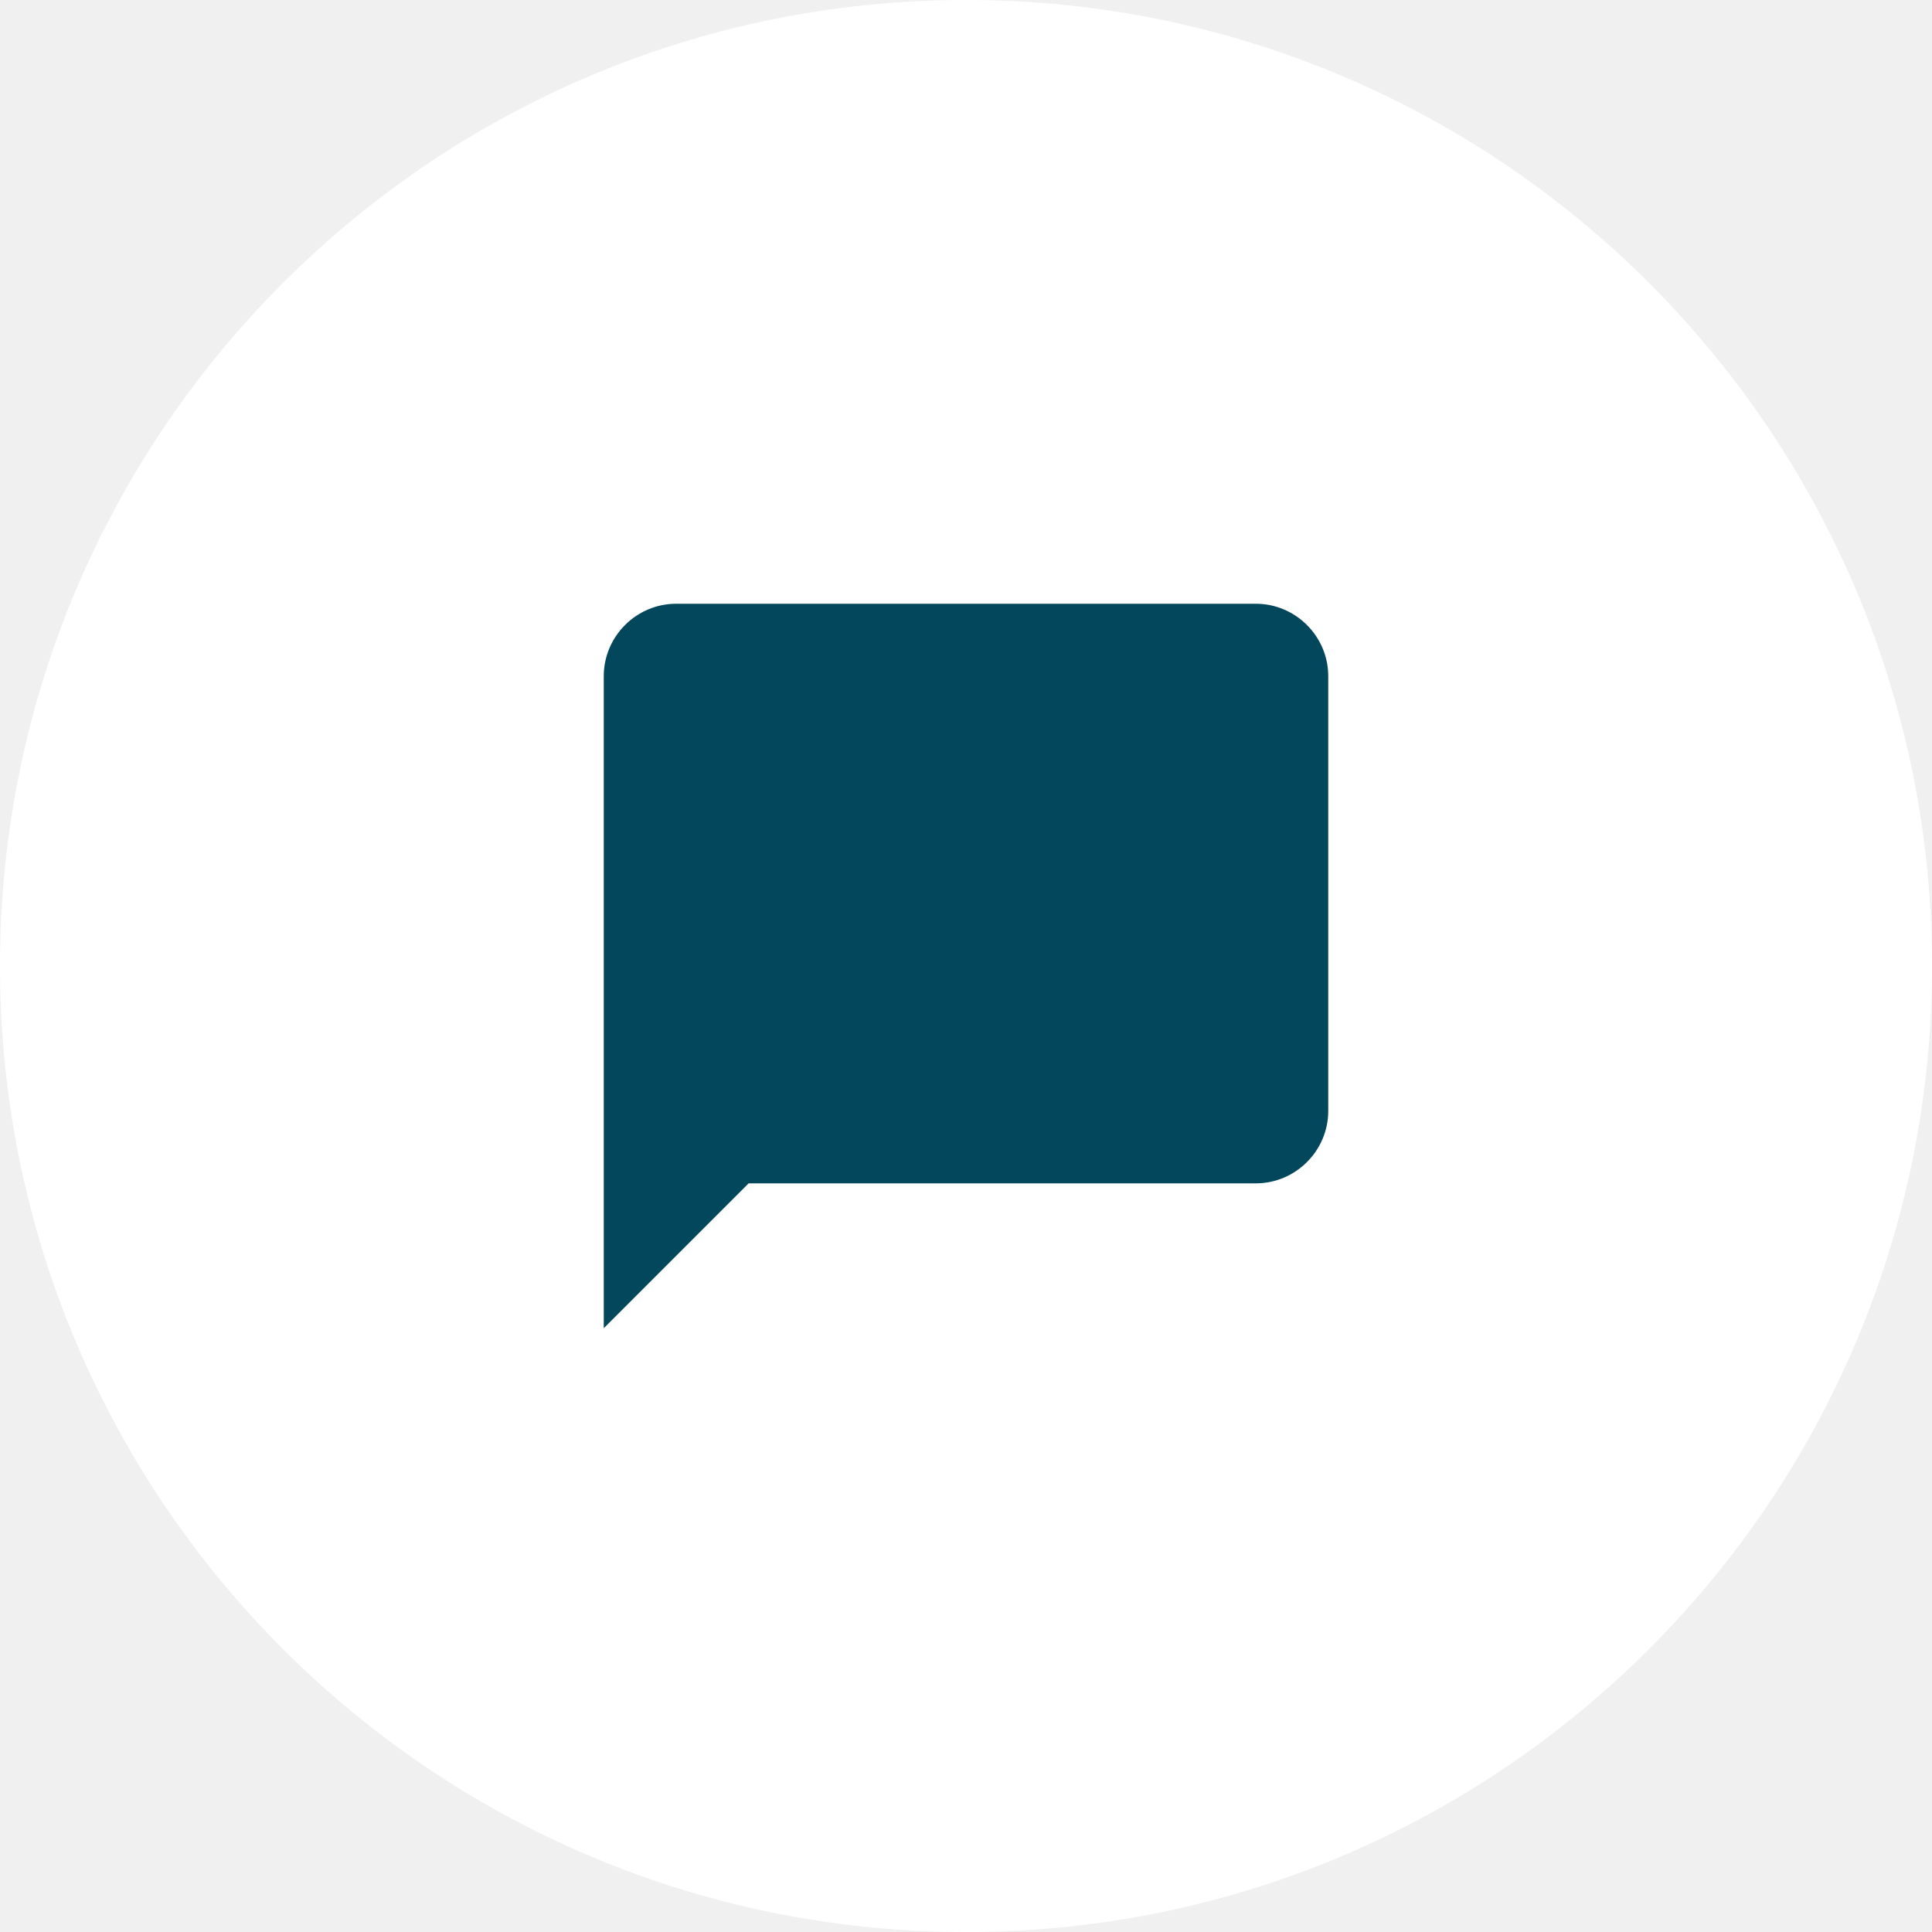
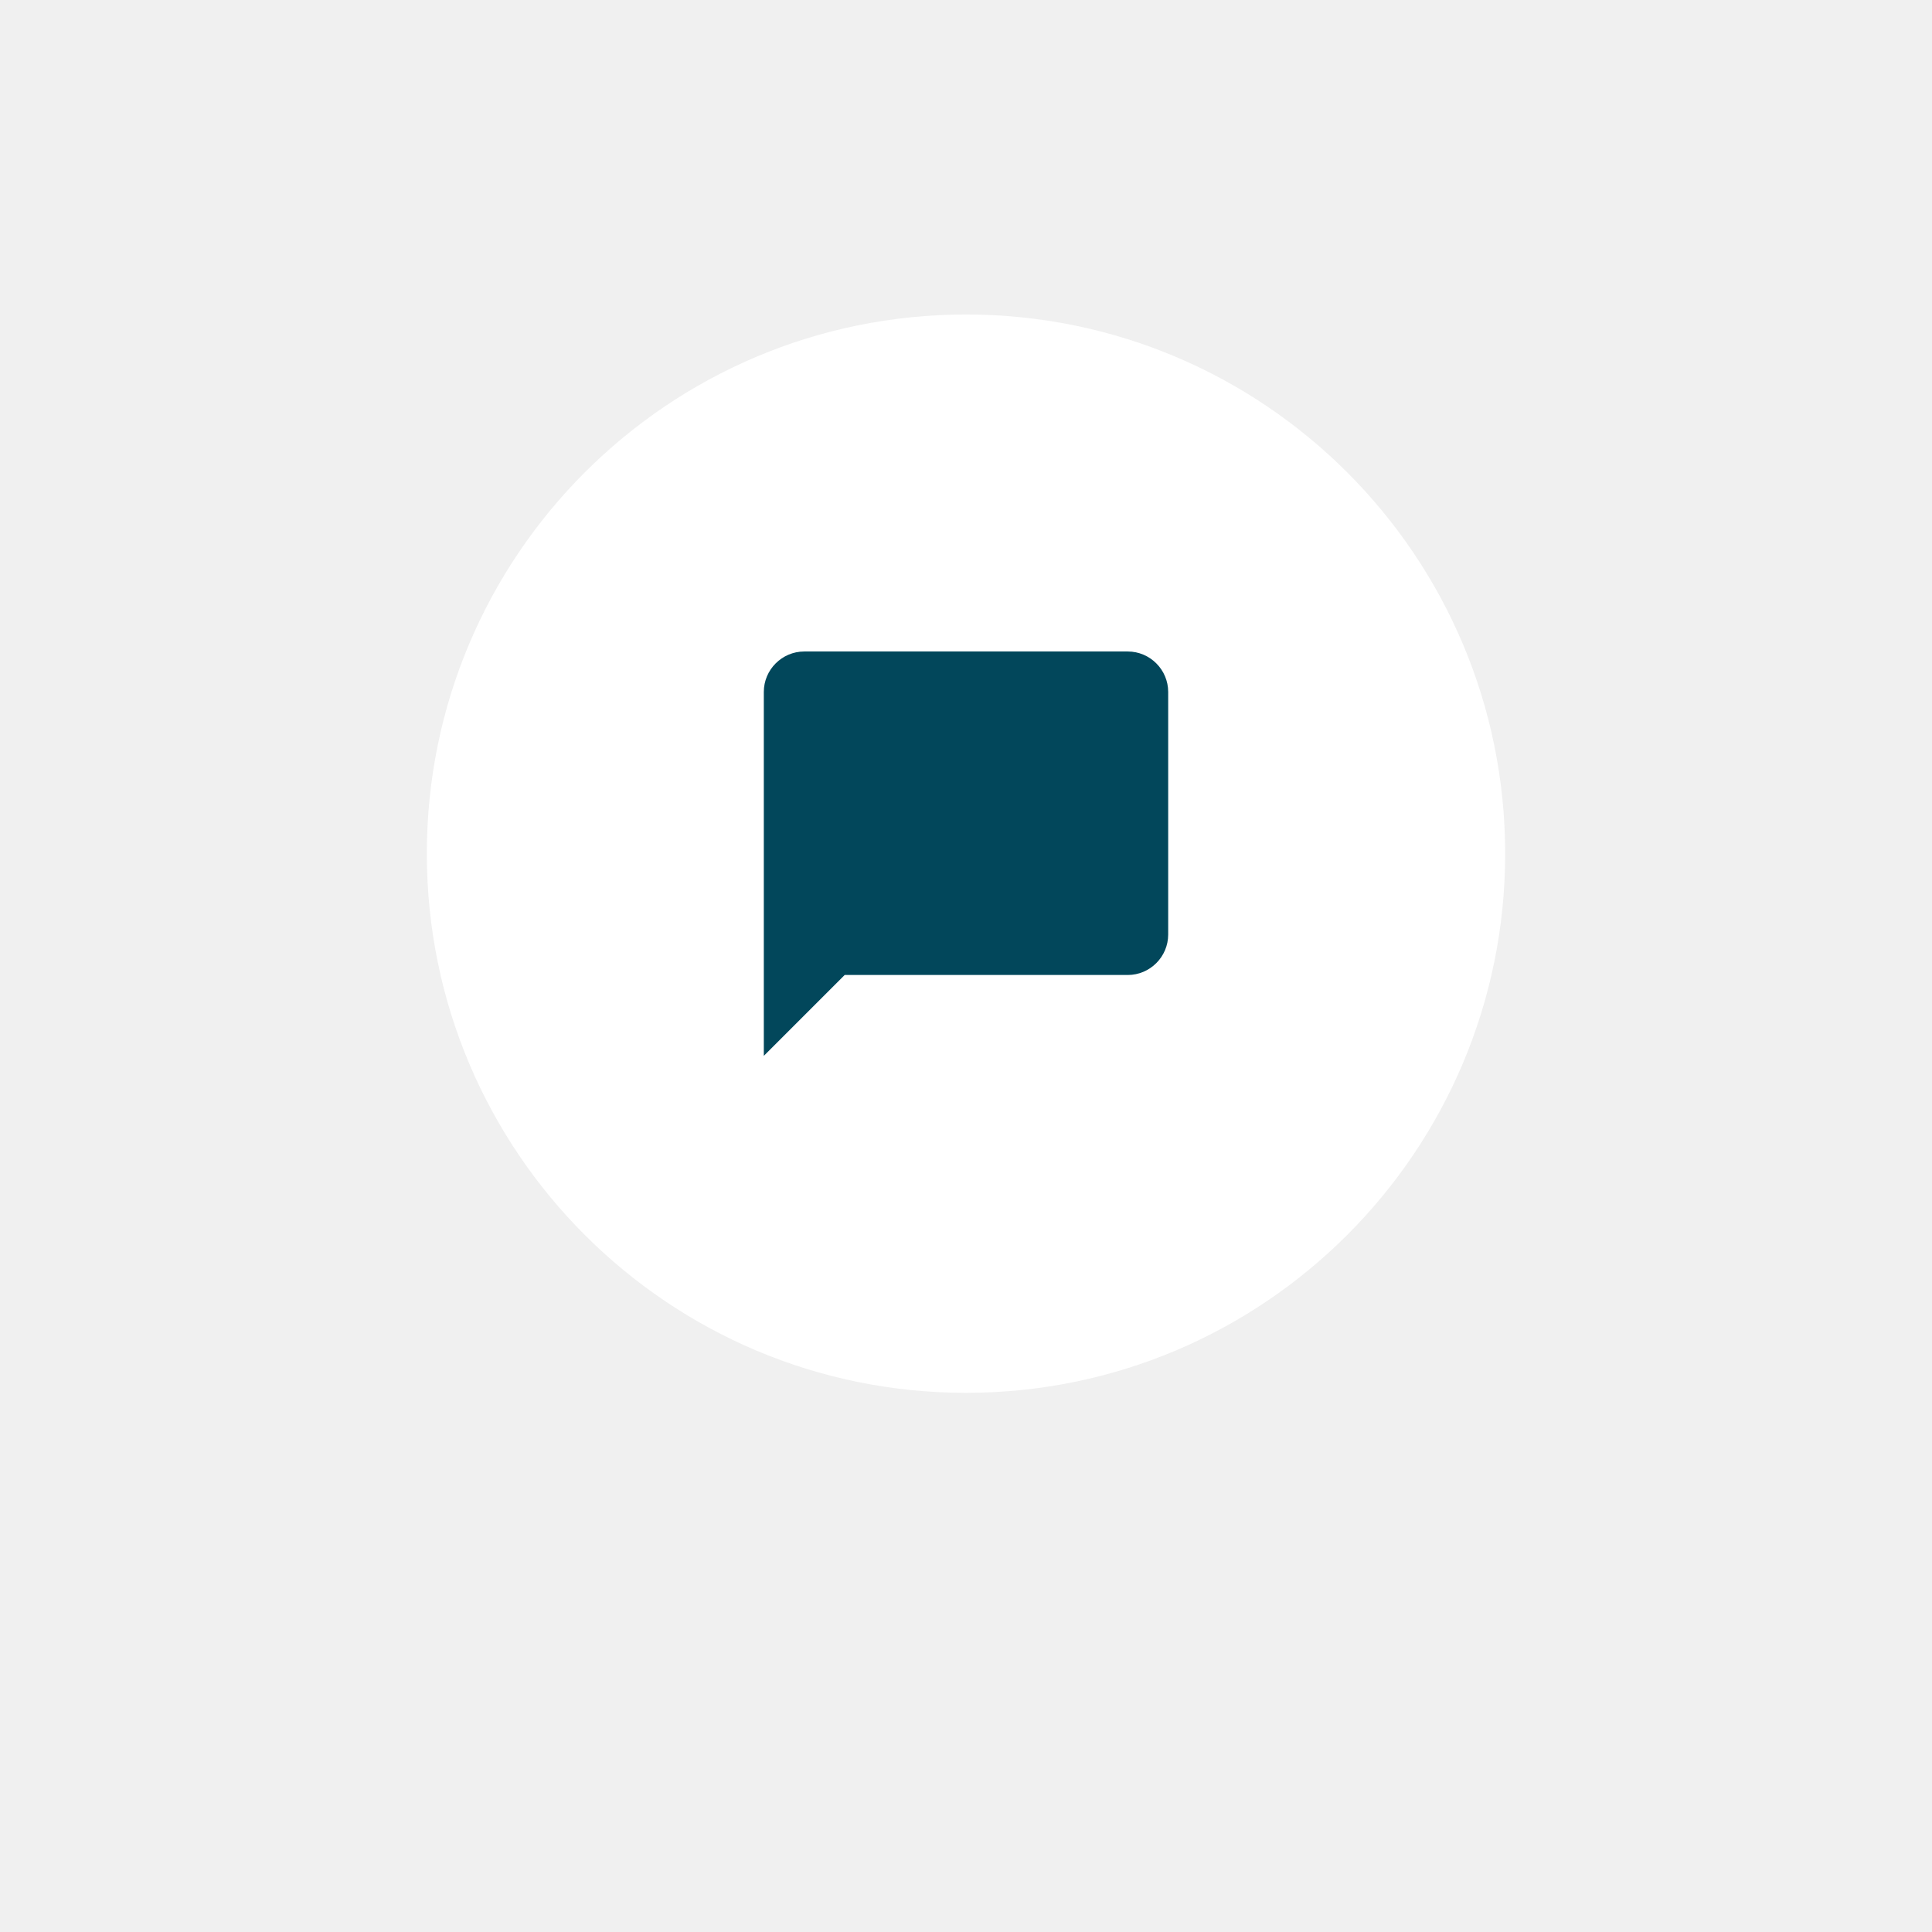
- <svg xmlns="http://www.w3.org/2000/svg" width="48" height="48" viewBox="0 0 48 48">
+ <svg xmlns="http://www.w3.org/2000/svg" width="86" height="86" viewBox="0 0 86 86">
  <g fill="none" fill-rule="evenodd">
-     <circle cx="24" cy="24" r="24" fill="#FFF" />
-     <path d="M12 12h24v24H12z" />
-     <path fill="#02475B" fill-rule="nonzero" d="M31.2 15H16.8c-.99 0-1.8.81-1.8 1.8V33l3.6-3.6h12.6c.99 0 1.8-.81 1.8-1.8V16.8c0-.99-.81-1.8-1.8-1.8z" />
+     <circle cx="24" cy="24" r="24" fill="#FFF" transform="translate(19 14)" />
+     <path d="M31 26h24v24H31z" />
+     <path fill="#02475B" fill-rule="nonzero" d="M50.2 29H35.8c-.99 0-1.8.81-1.8 1.8V47l3.6-3.6h12.6c.99 0 1.8-.81 1.8-1.8V30.8c0-.99-.81-1.8-1.8-1.8z" />
  </g>
</svg>
